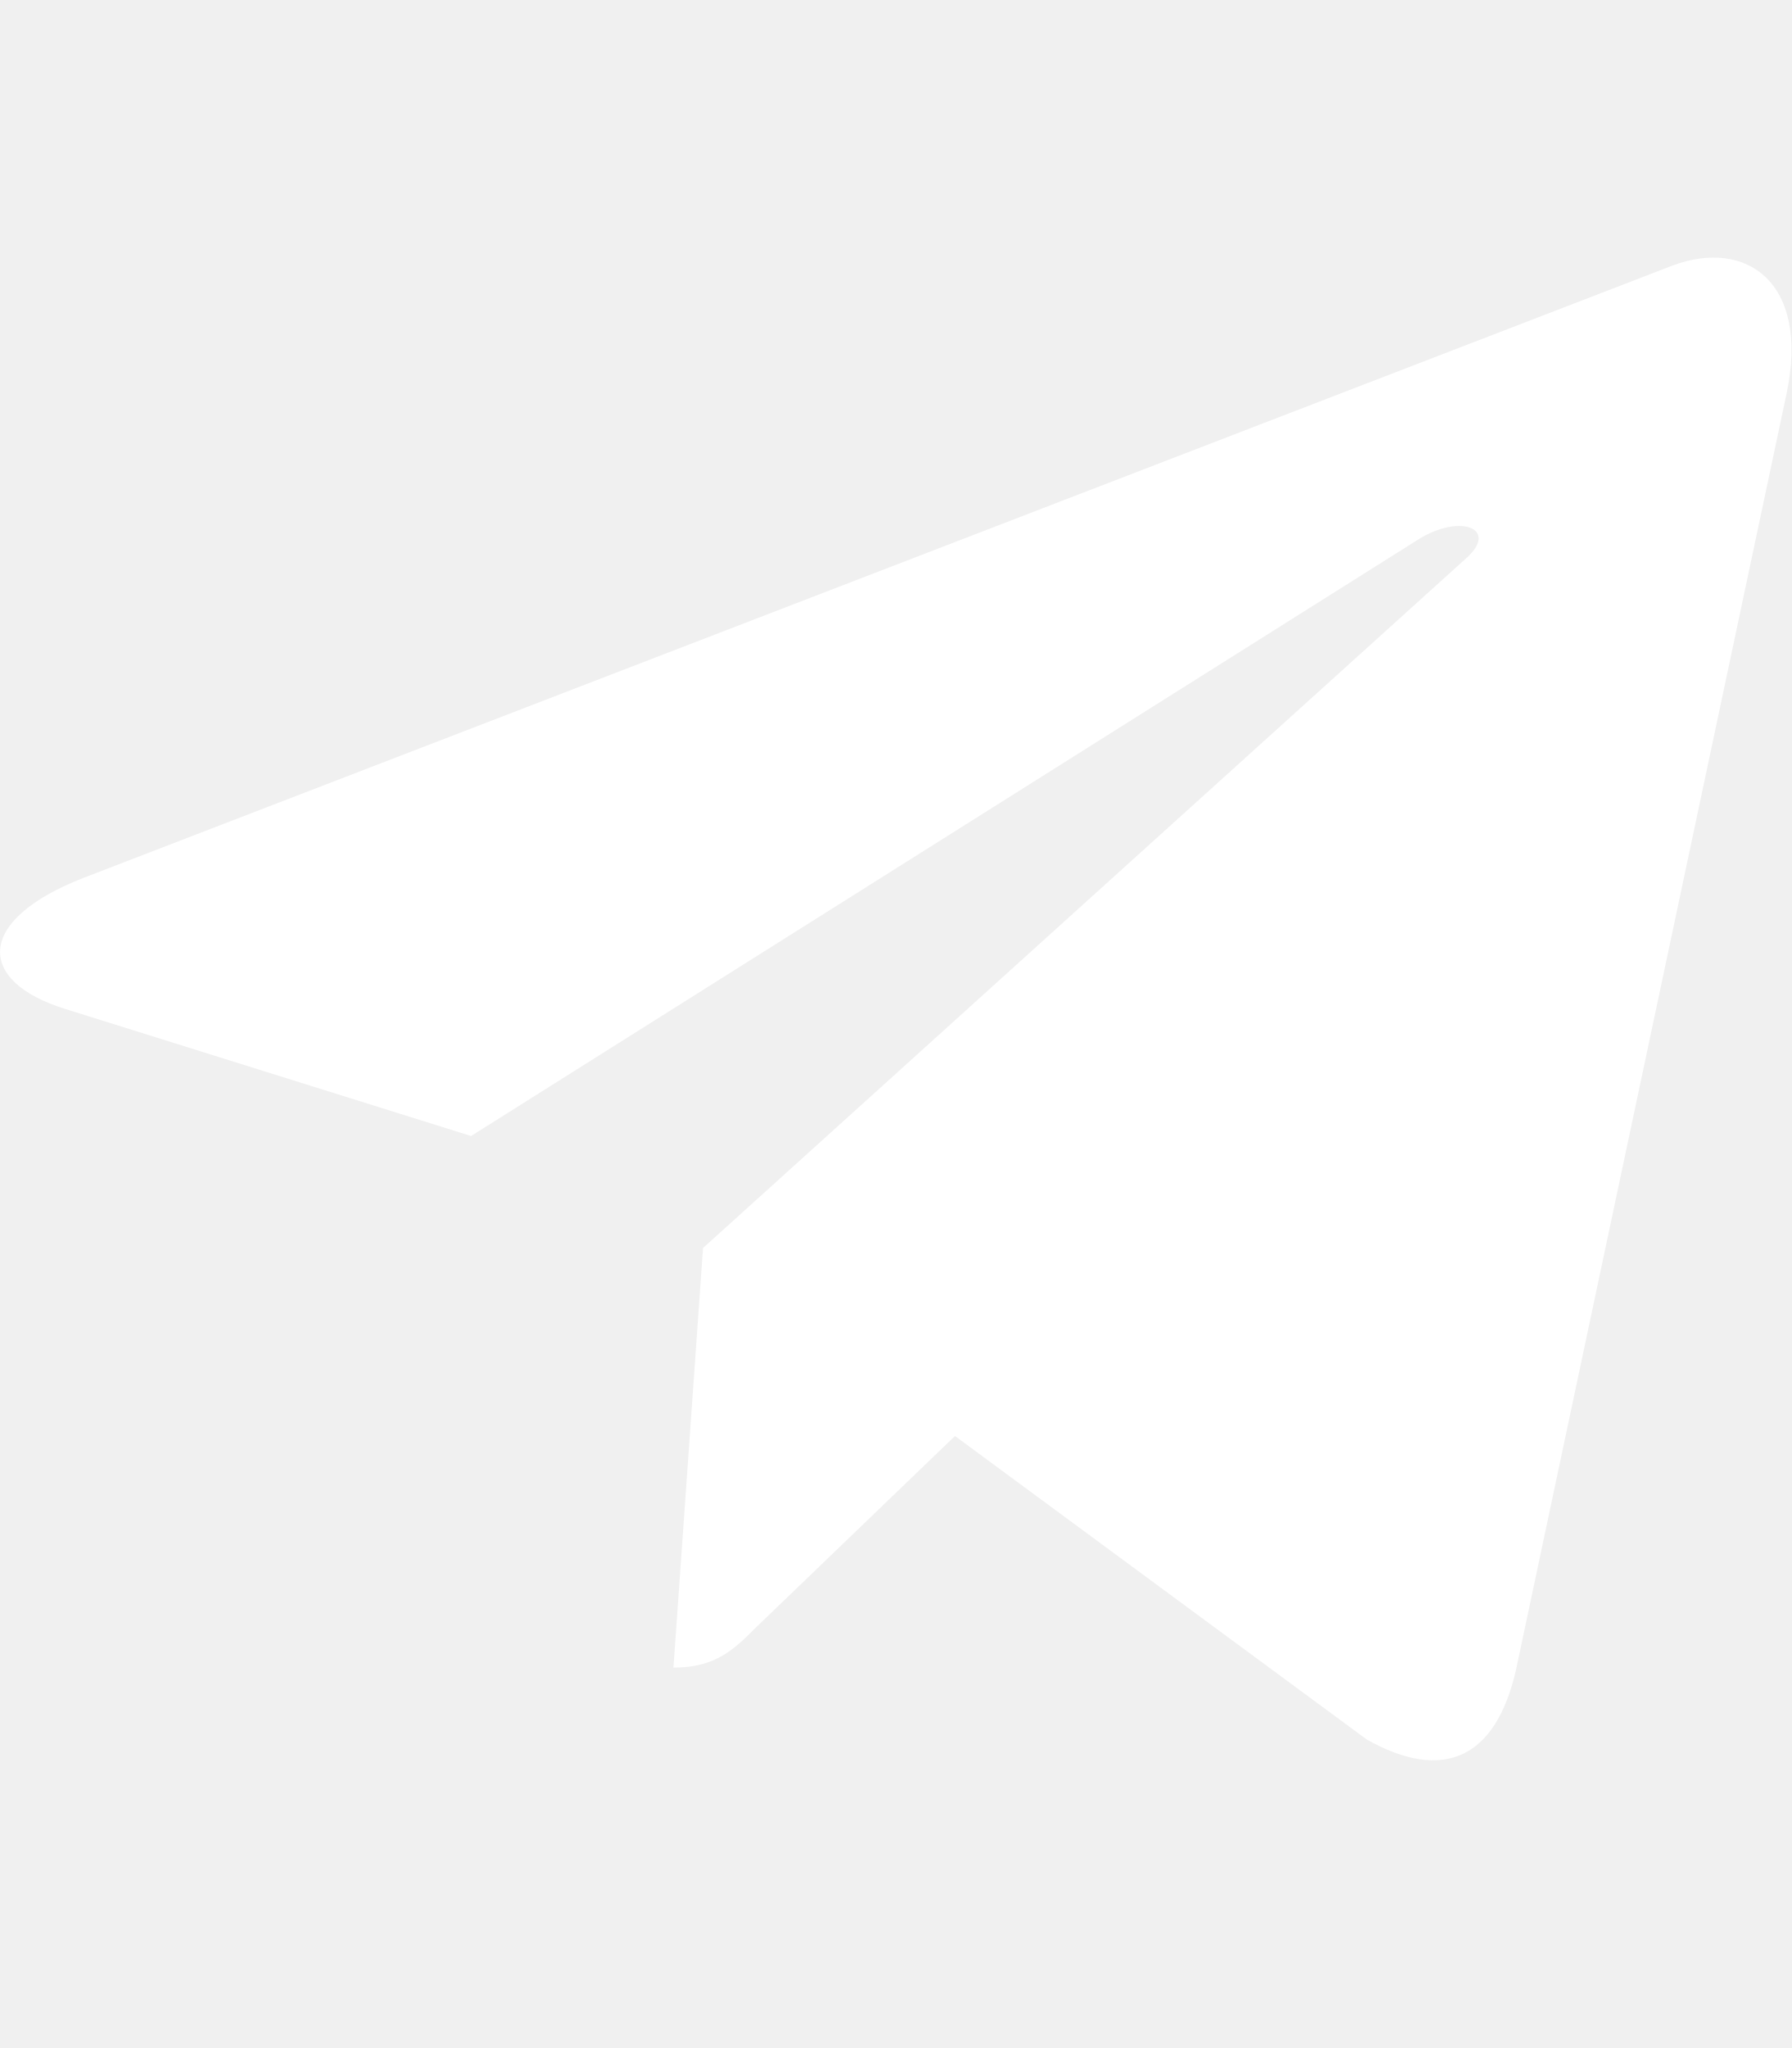
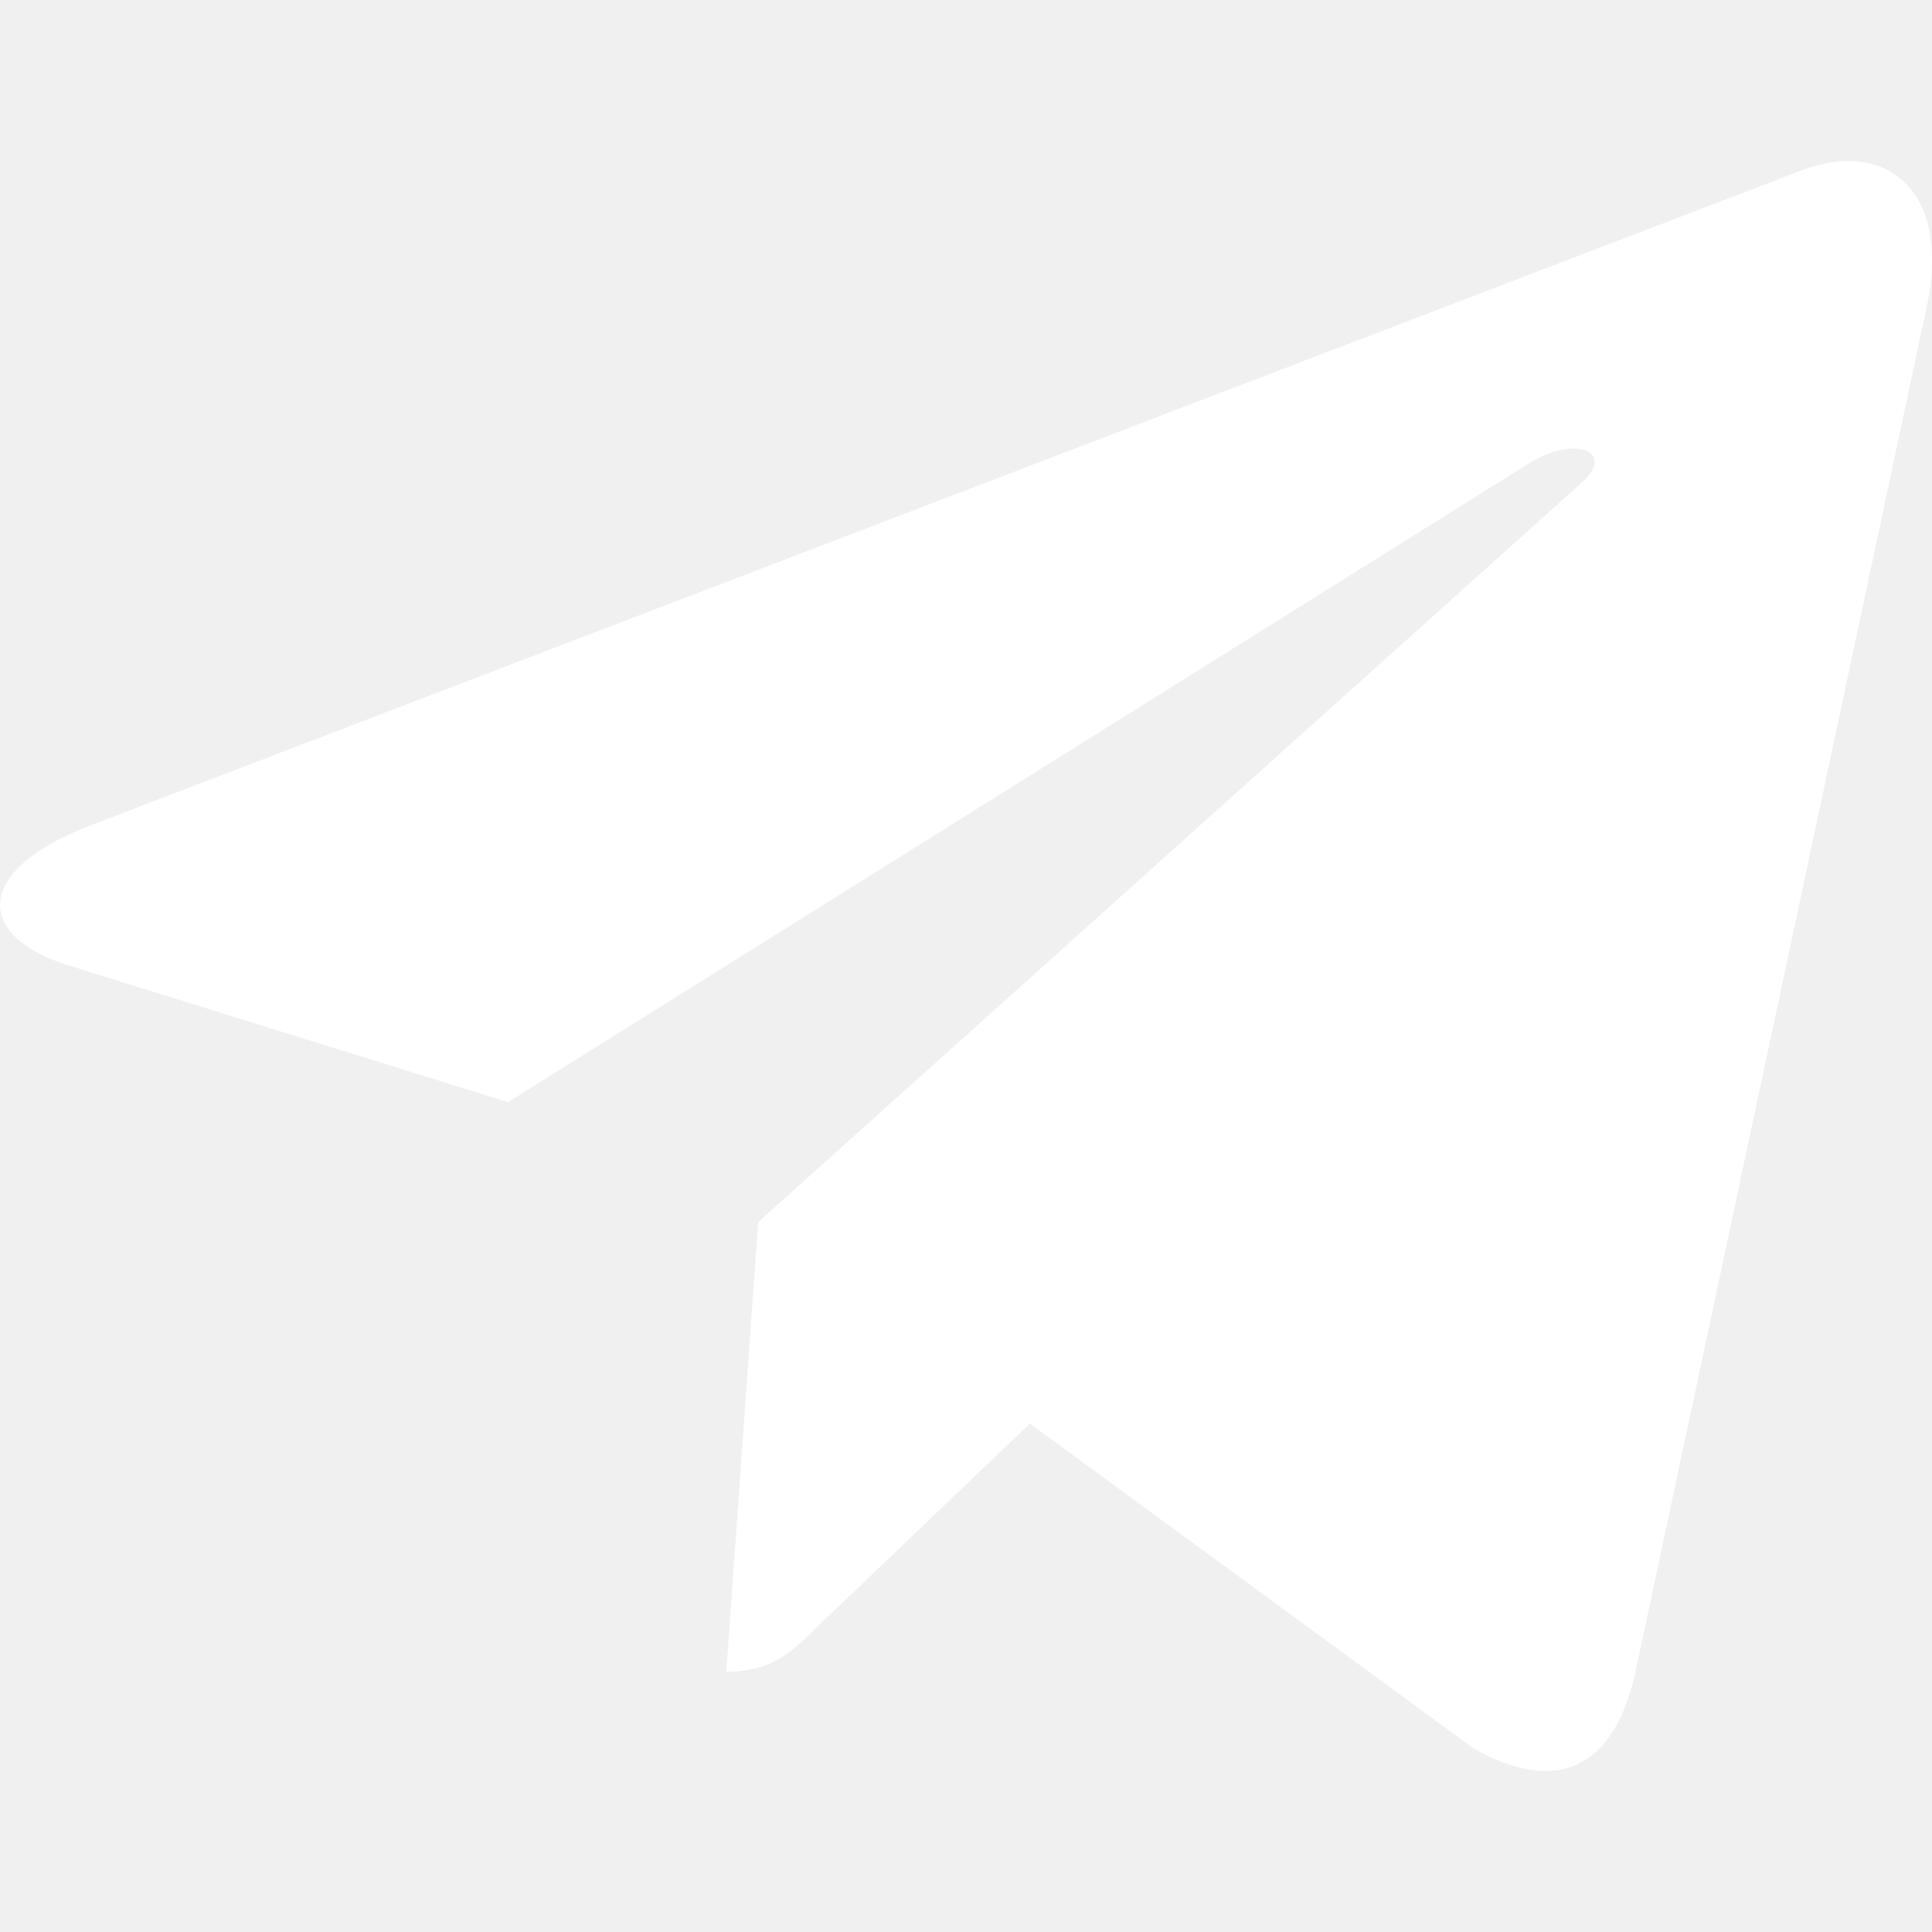
- <svg xmlns="http://www.w3.org/2000/svg" aria-hidden="true" focusable="false" data-prefix="LinkTree" data-icon="telegram" class="svg-inline telegram" role="img" viewBox="0 0 448 512">
-   <path fill="#FFFFFF" d="M446.7 98.6l-67.6 318.8c-5.1 22.5-18.4 28.1-37.3 17.5l-103-75.9-49.7 47.8c-5.5 5.5-10.1 10.1-20.7 10.1l7.4-104.9 190.9-172.5c8.3-7.4-1.8-11.5-12.9-4.1L117.8 284 16.2 252.2c-22.1-6.9-22.5-22.1 4.6-32.7L418.2 66.4c18.4-6.9 34.5 4.1 28.5 32.2z" />
+ <svg xmlns="http://www.w3.org/2000/svg" width="24" height="24" viewBox="0 0 24 24" fill="none">
+   <g clip-path="url(#clip0_1432_8772)">
+     <path d="M23.932 3.821L20.311 20.793C20.037 21.991 19.325 22.289 18.312 21.724L12.794 17.684L10.131 20.228C9.836 20.521 9.59 20.766 9.022 20.766L9.419 15.181L19.646 5.998C20.091 5.604 19.55 5.386 18.955 5.78L6.311 13.691L0.868 11.998C-0.316 11.631 -0.338 10.821 1.114 10.257L22.405 2.107C23.391 1.739 24.254 2.325 23.932 3.821V3.821Z" fill="white" />
+   </g>
+   <defs>
+     <clipPath id="clip0_1432_8772">
+       <rect width="24" height="24" fill="white" />
+     </clipPath>
+   </defs>
</svg>
